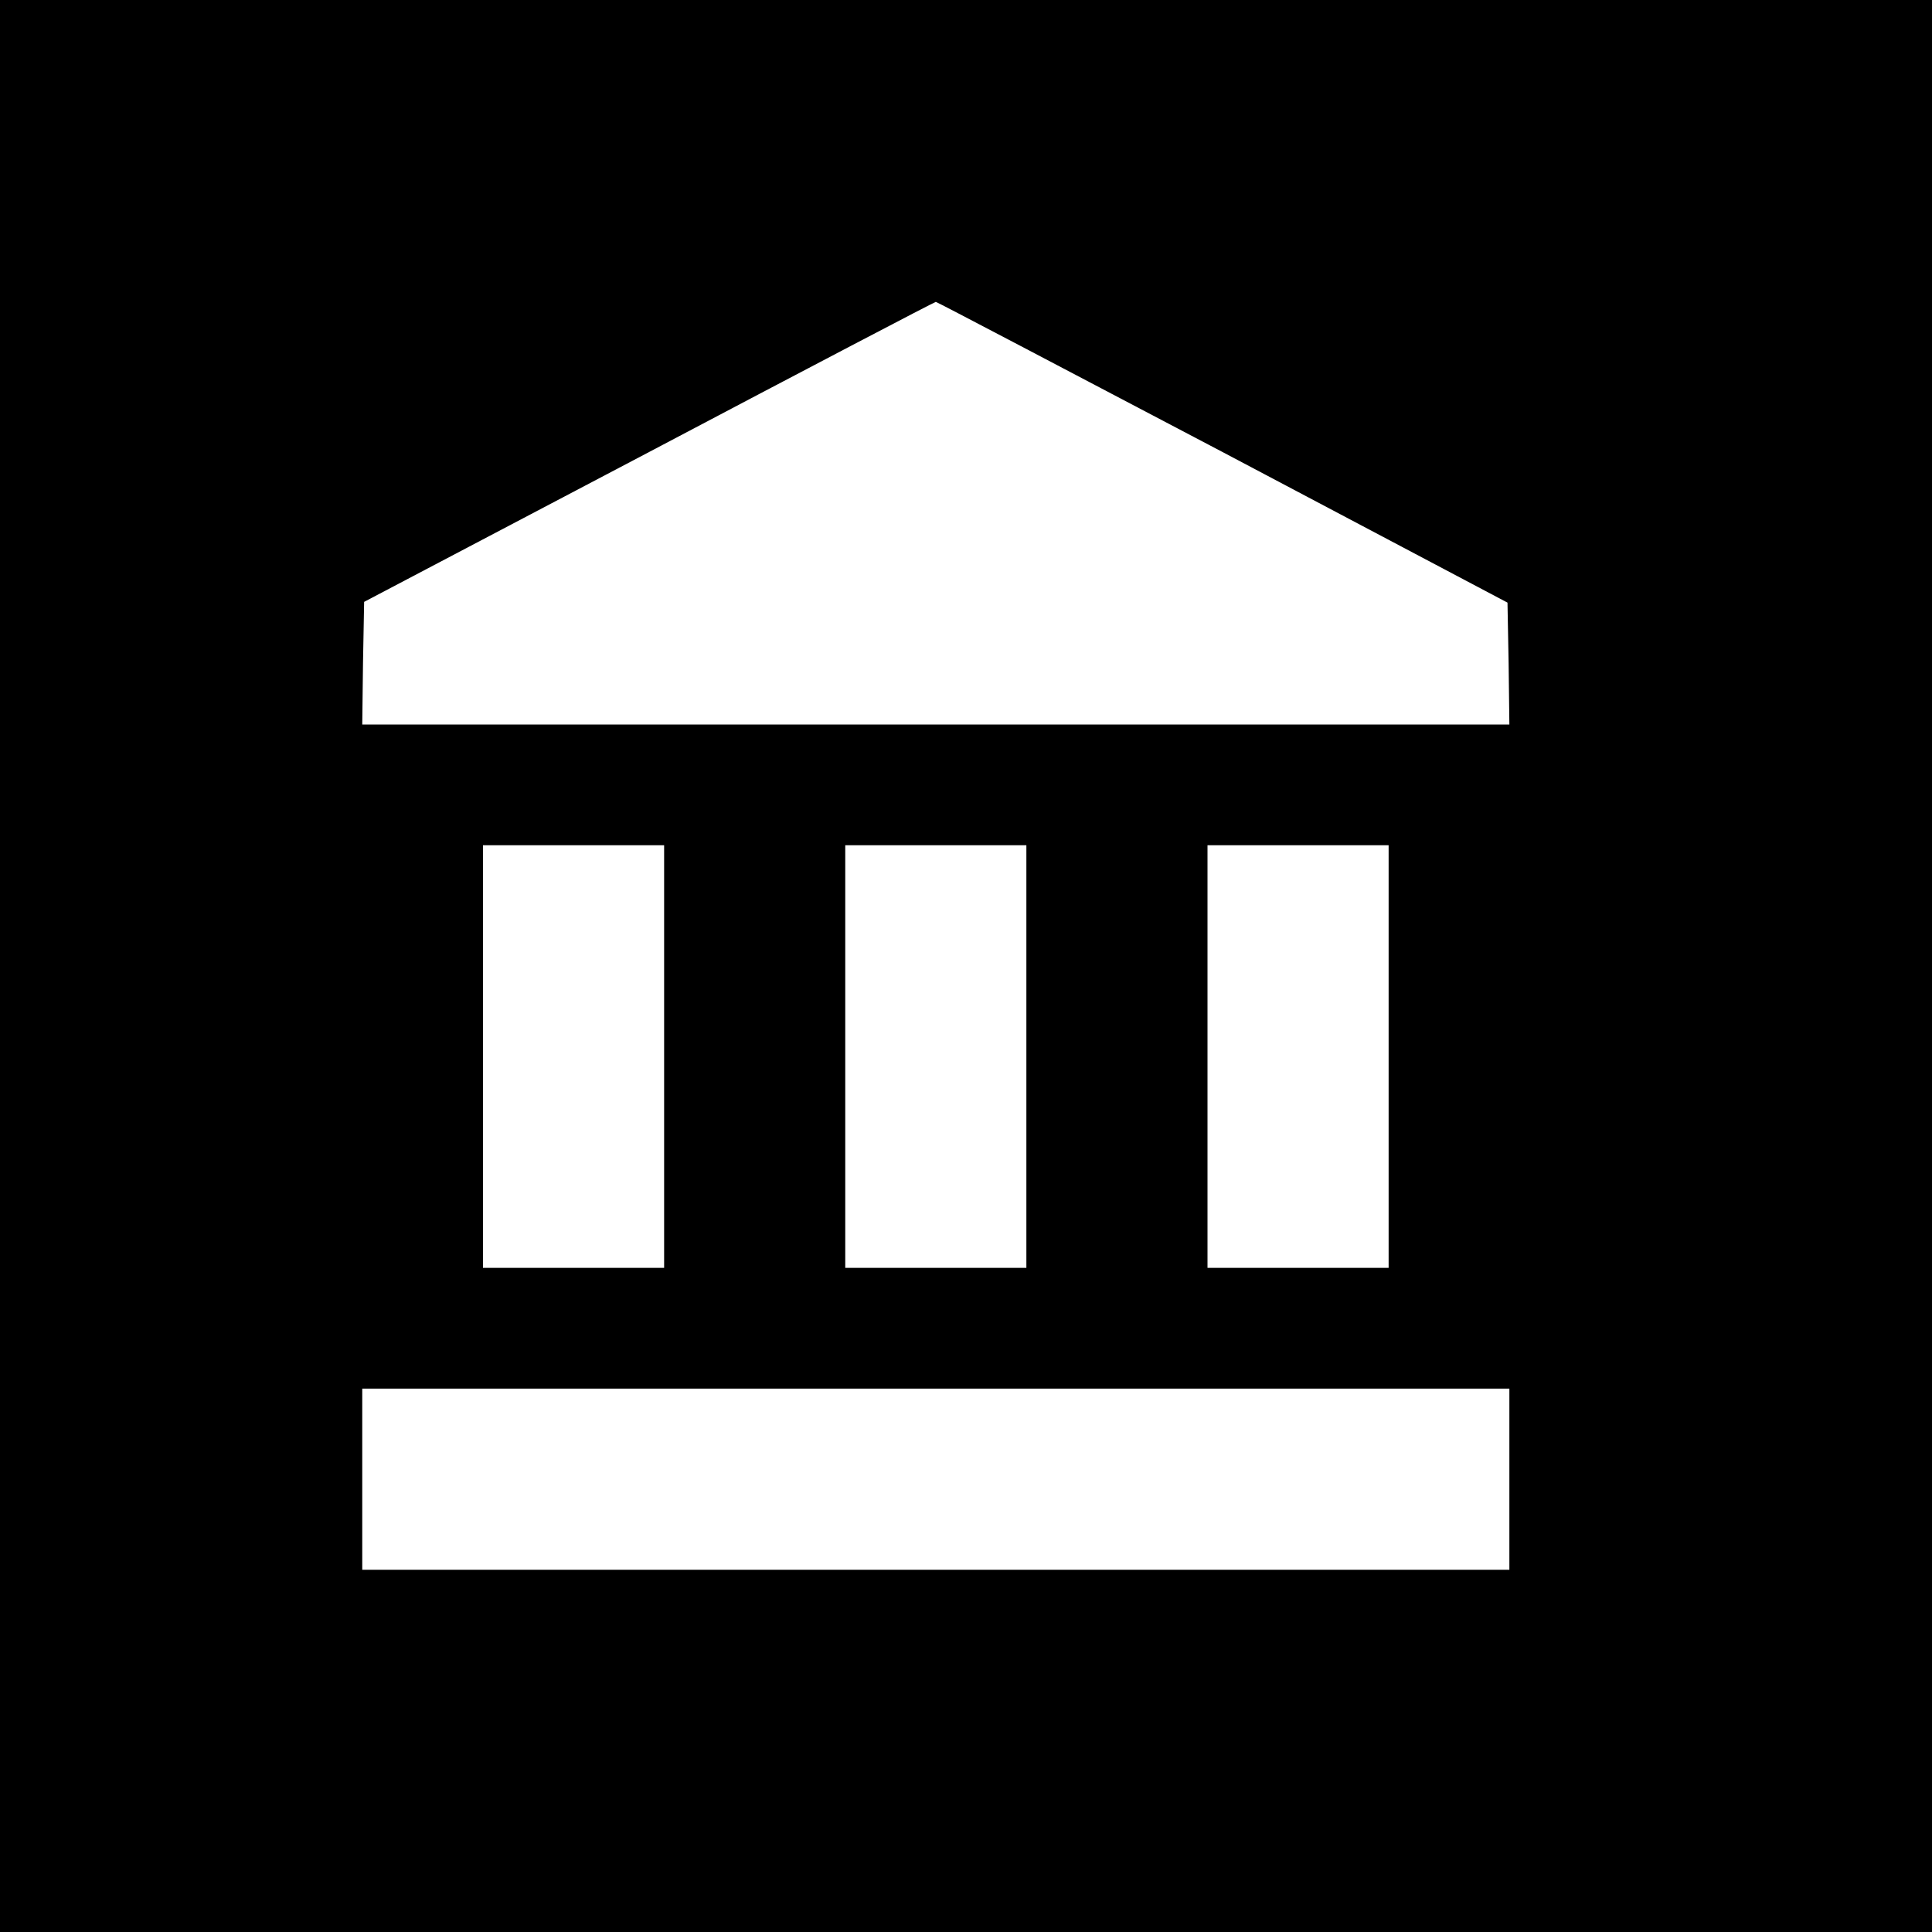
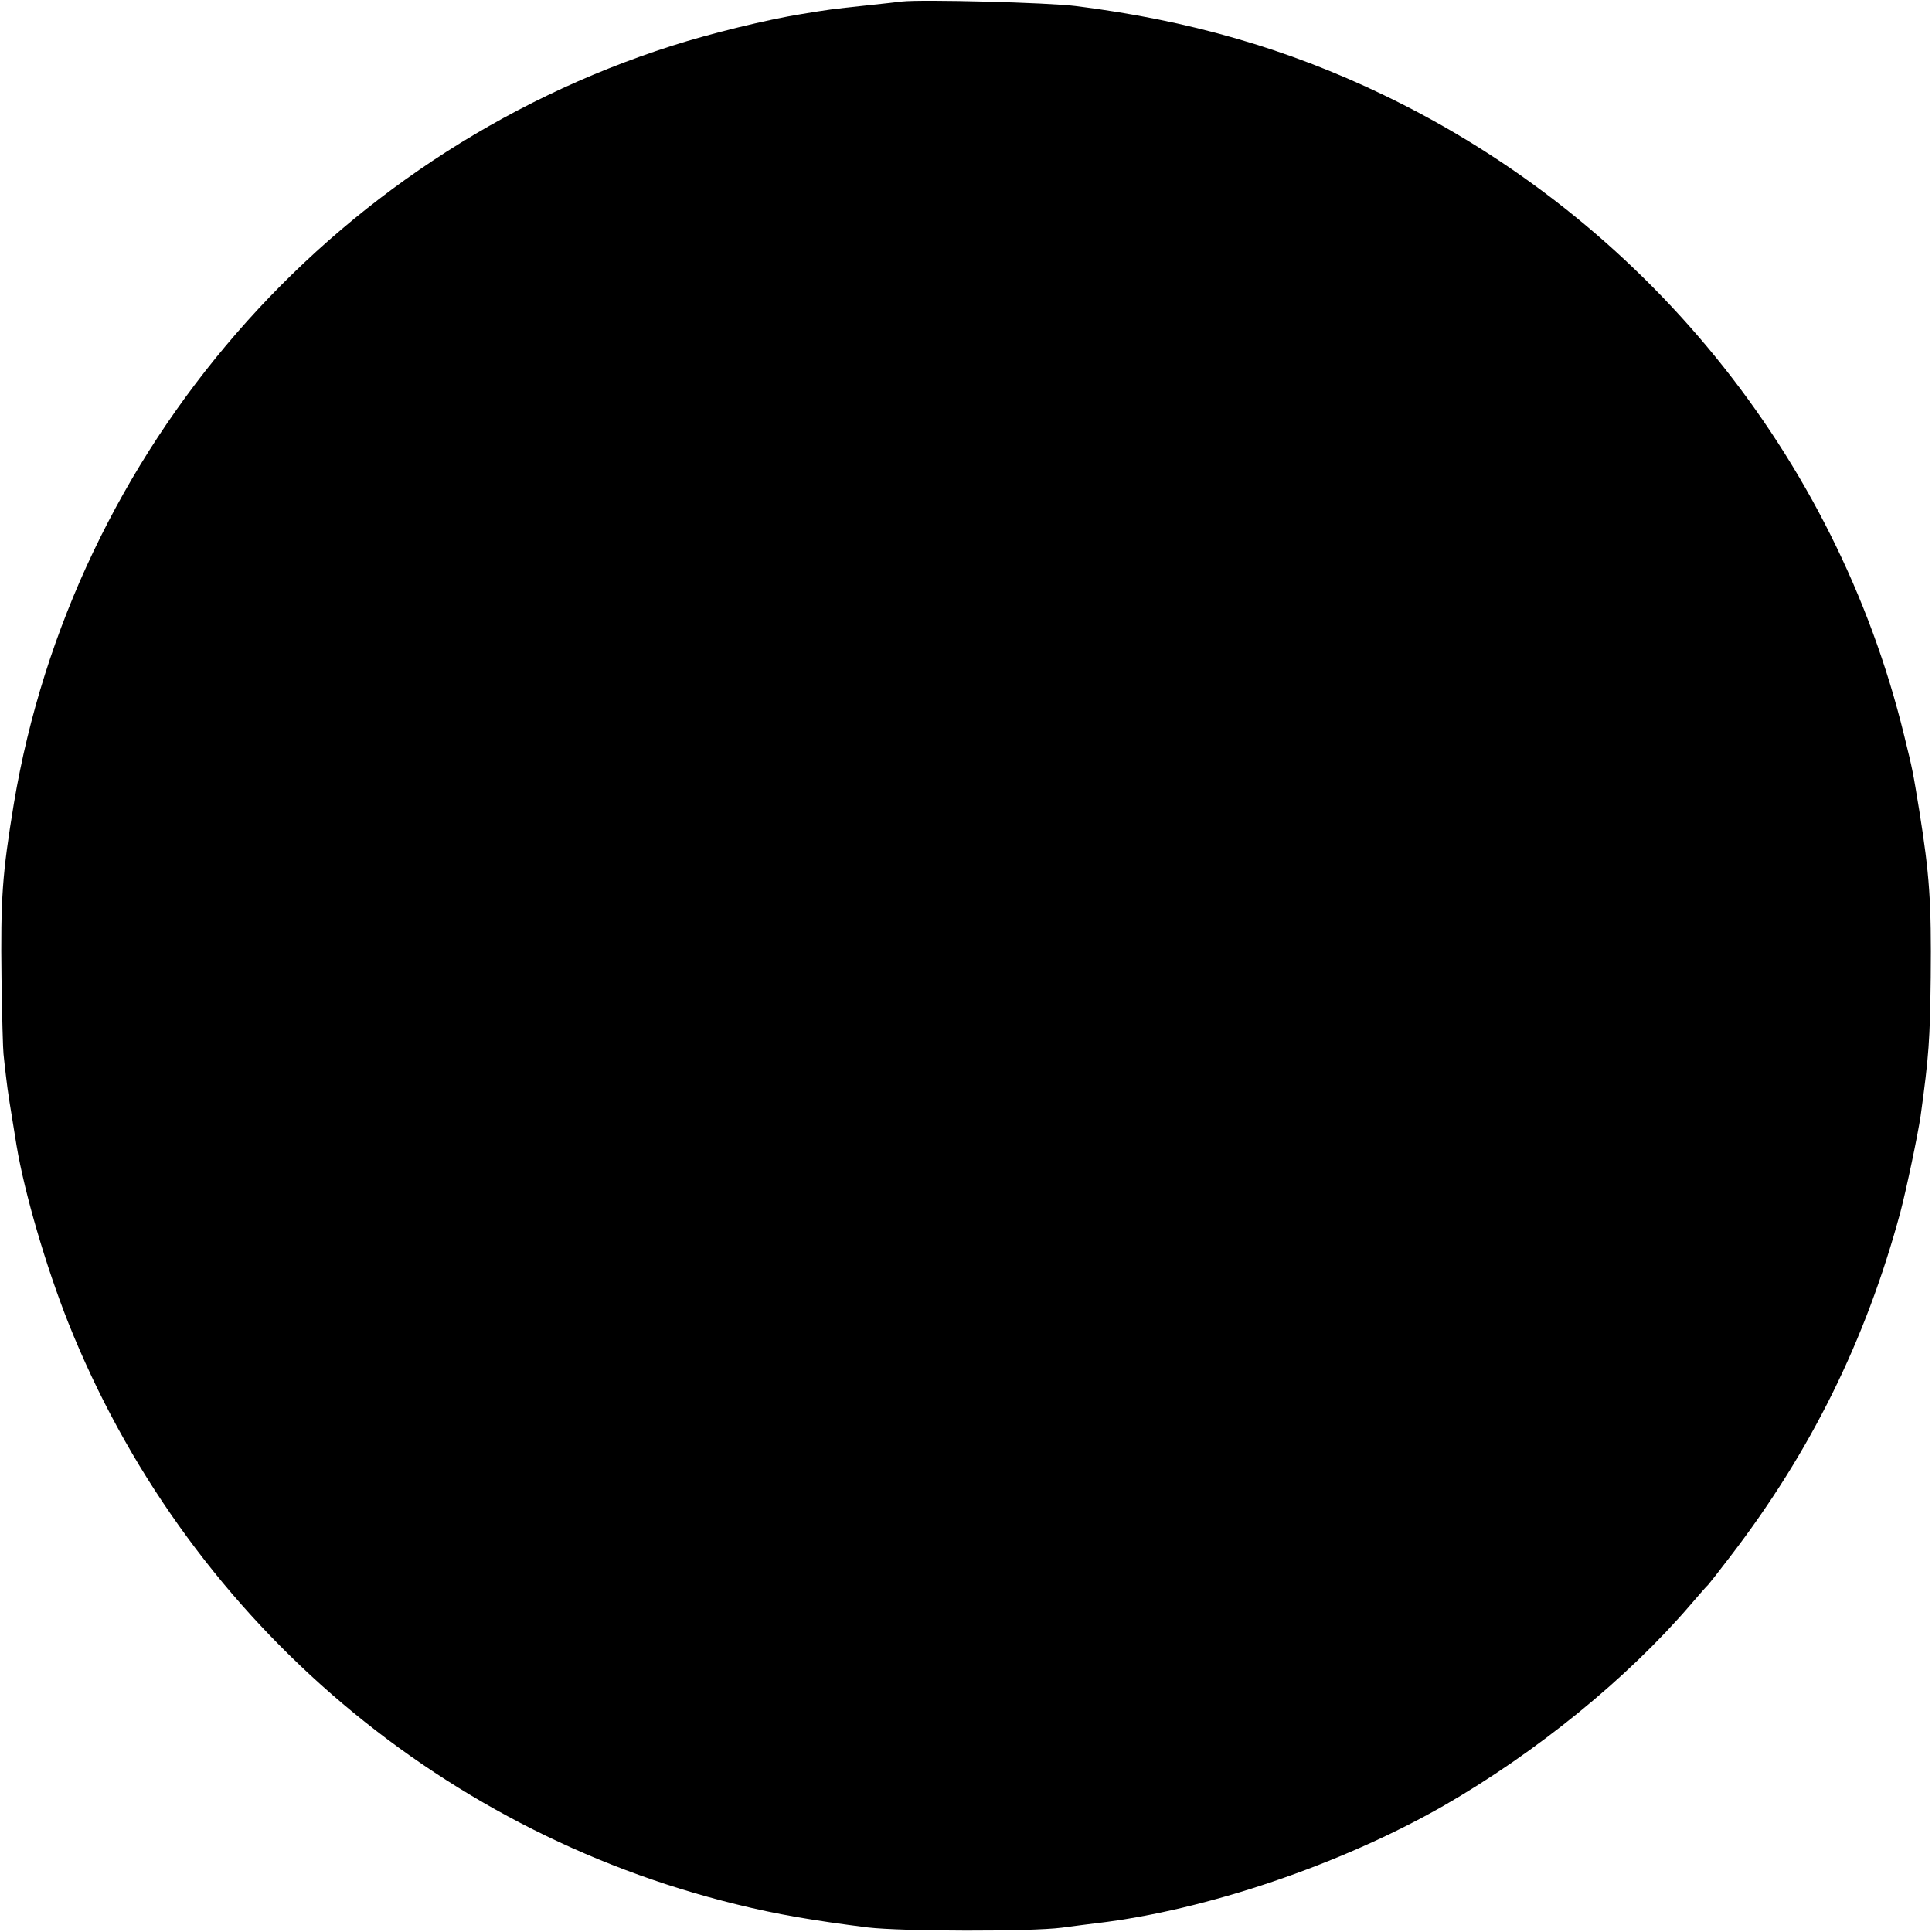
- <svg xmlns="http://www.w3.org/2000/svg" version="1.0" width="512pt" height="512pt" viewBox="0 0 512 512" preserveAspectRatio="xMidYMid meet">
-   <g transform="translate(0,512) scale(0.1,-0.1)" fill="#000000" stroke="none">
-     <path d="M0 2560 l0 -2560 2560 0 2560 0 0 2560 0 2560 -2560 0 -2560 0 0 -2560z m3240 1362 l755 -399 3 -161 2 -162 -1520 0 -1520 0 2 163 3 162 755 397 c415 219 757 398 760 398 3 0 345 -180 760 -398z m-1480 -1602 l0 -560 -240 0 -240 0 0 560 0 560 240 0 240 0 0 -560z m960 0 l0 -560 -240 0 -240 0 0 560 0 560 240 0 240 0 0 -560z m960 0 l0 -560 -240 0 -240 0 0 560 0 560 240 0 240 0 0 -560z m320 -1120 l0 -240 -1520 0 -1520 0 0 240 0 240 1520 0 1520 0 0 -240z" />
+ <svg xmlns="http://www.w3.org/2000/svg" version="1.0" width="768pt" height="768pt" viewBox="0 0 768 768" preserveAspectRatio="xMidYMid meet">
+   <g transform="translate(0,768) scale(0.1,-0.1)" fill="#000000" stroke="none">
+     <path d="M3585 7674 c-16 -2 -77 -9 -135 -15 -151 -16 -155 -17 -265 -35 -136 -22 -361 -77 -514 -126 -1363 -435 -2381 -1608 -2616 -3013 -46 -279 -53 -377 -49 -695 2 -151 6 -286 8 -300 1 -14 6 -54 10 -90 6 -55 18 -129 42 -275 32 -190 117 -480 205 -702 460 -1155 1451 -2018 2656 -2313 161 -40 309 -65 523 -92 139 -16 644 -17 770 -1 52 7 115 15 140 18 433 51 970 233 1379 467 370 213 731 507 982 800 34 40 65 75 69 78 3 3 42 52 86 110 323 420 541 863 678 1370 25 95 70 310 81 385 33 239 37 303 40 550 3 300 -5 409 -45 660 -26 159 -26 161 -61 303 -271 1109 -1036 2049 -2072 2546 -381 183 -773 296 -1221 352 -110 14 -612 27 -691 18z" />
  </g>
</svg>
